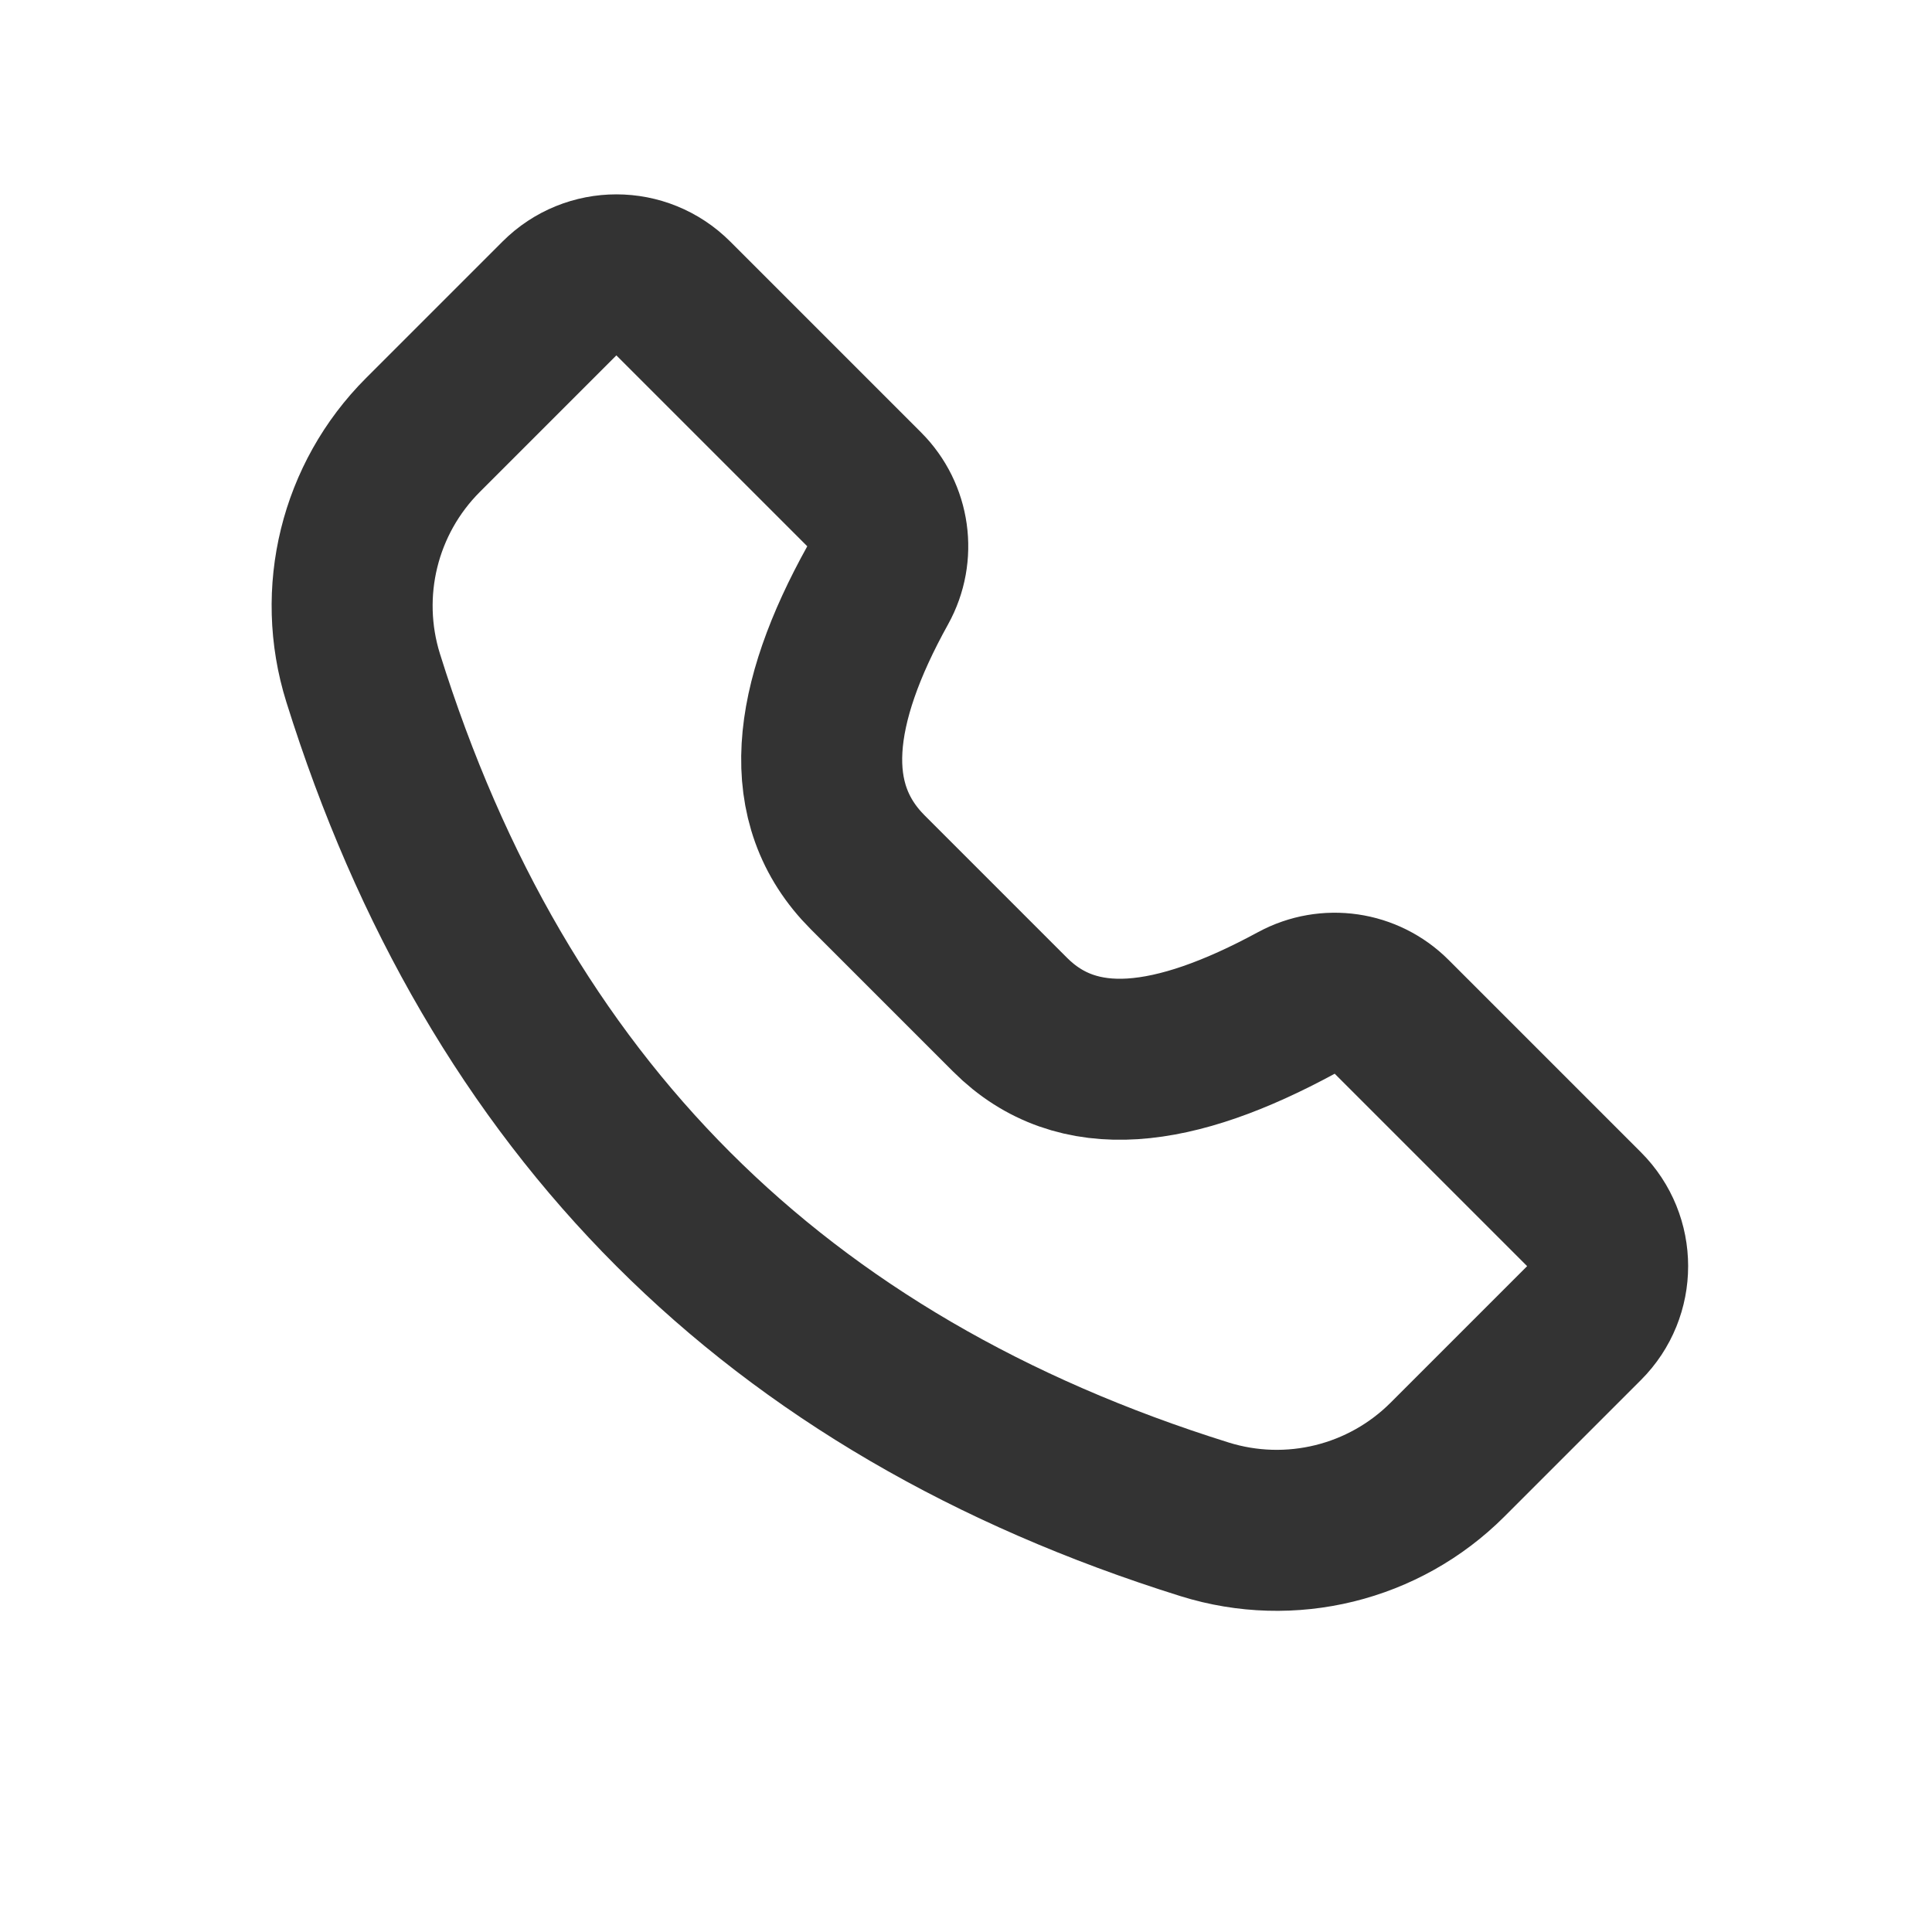
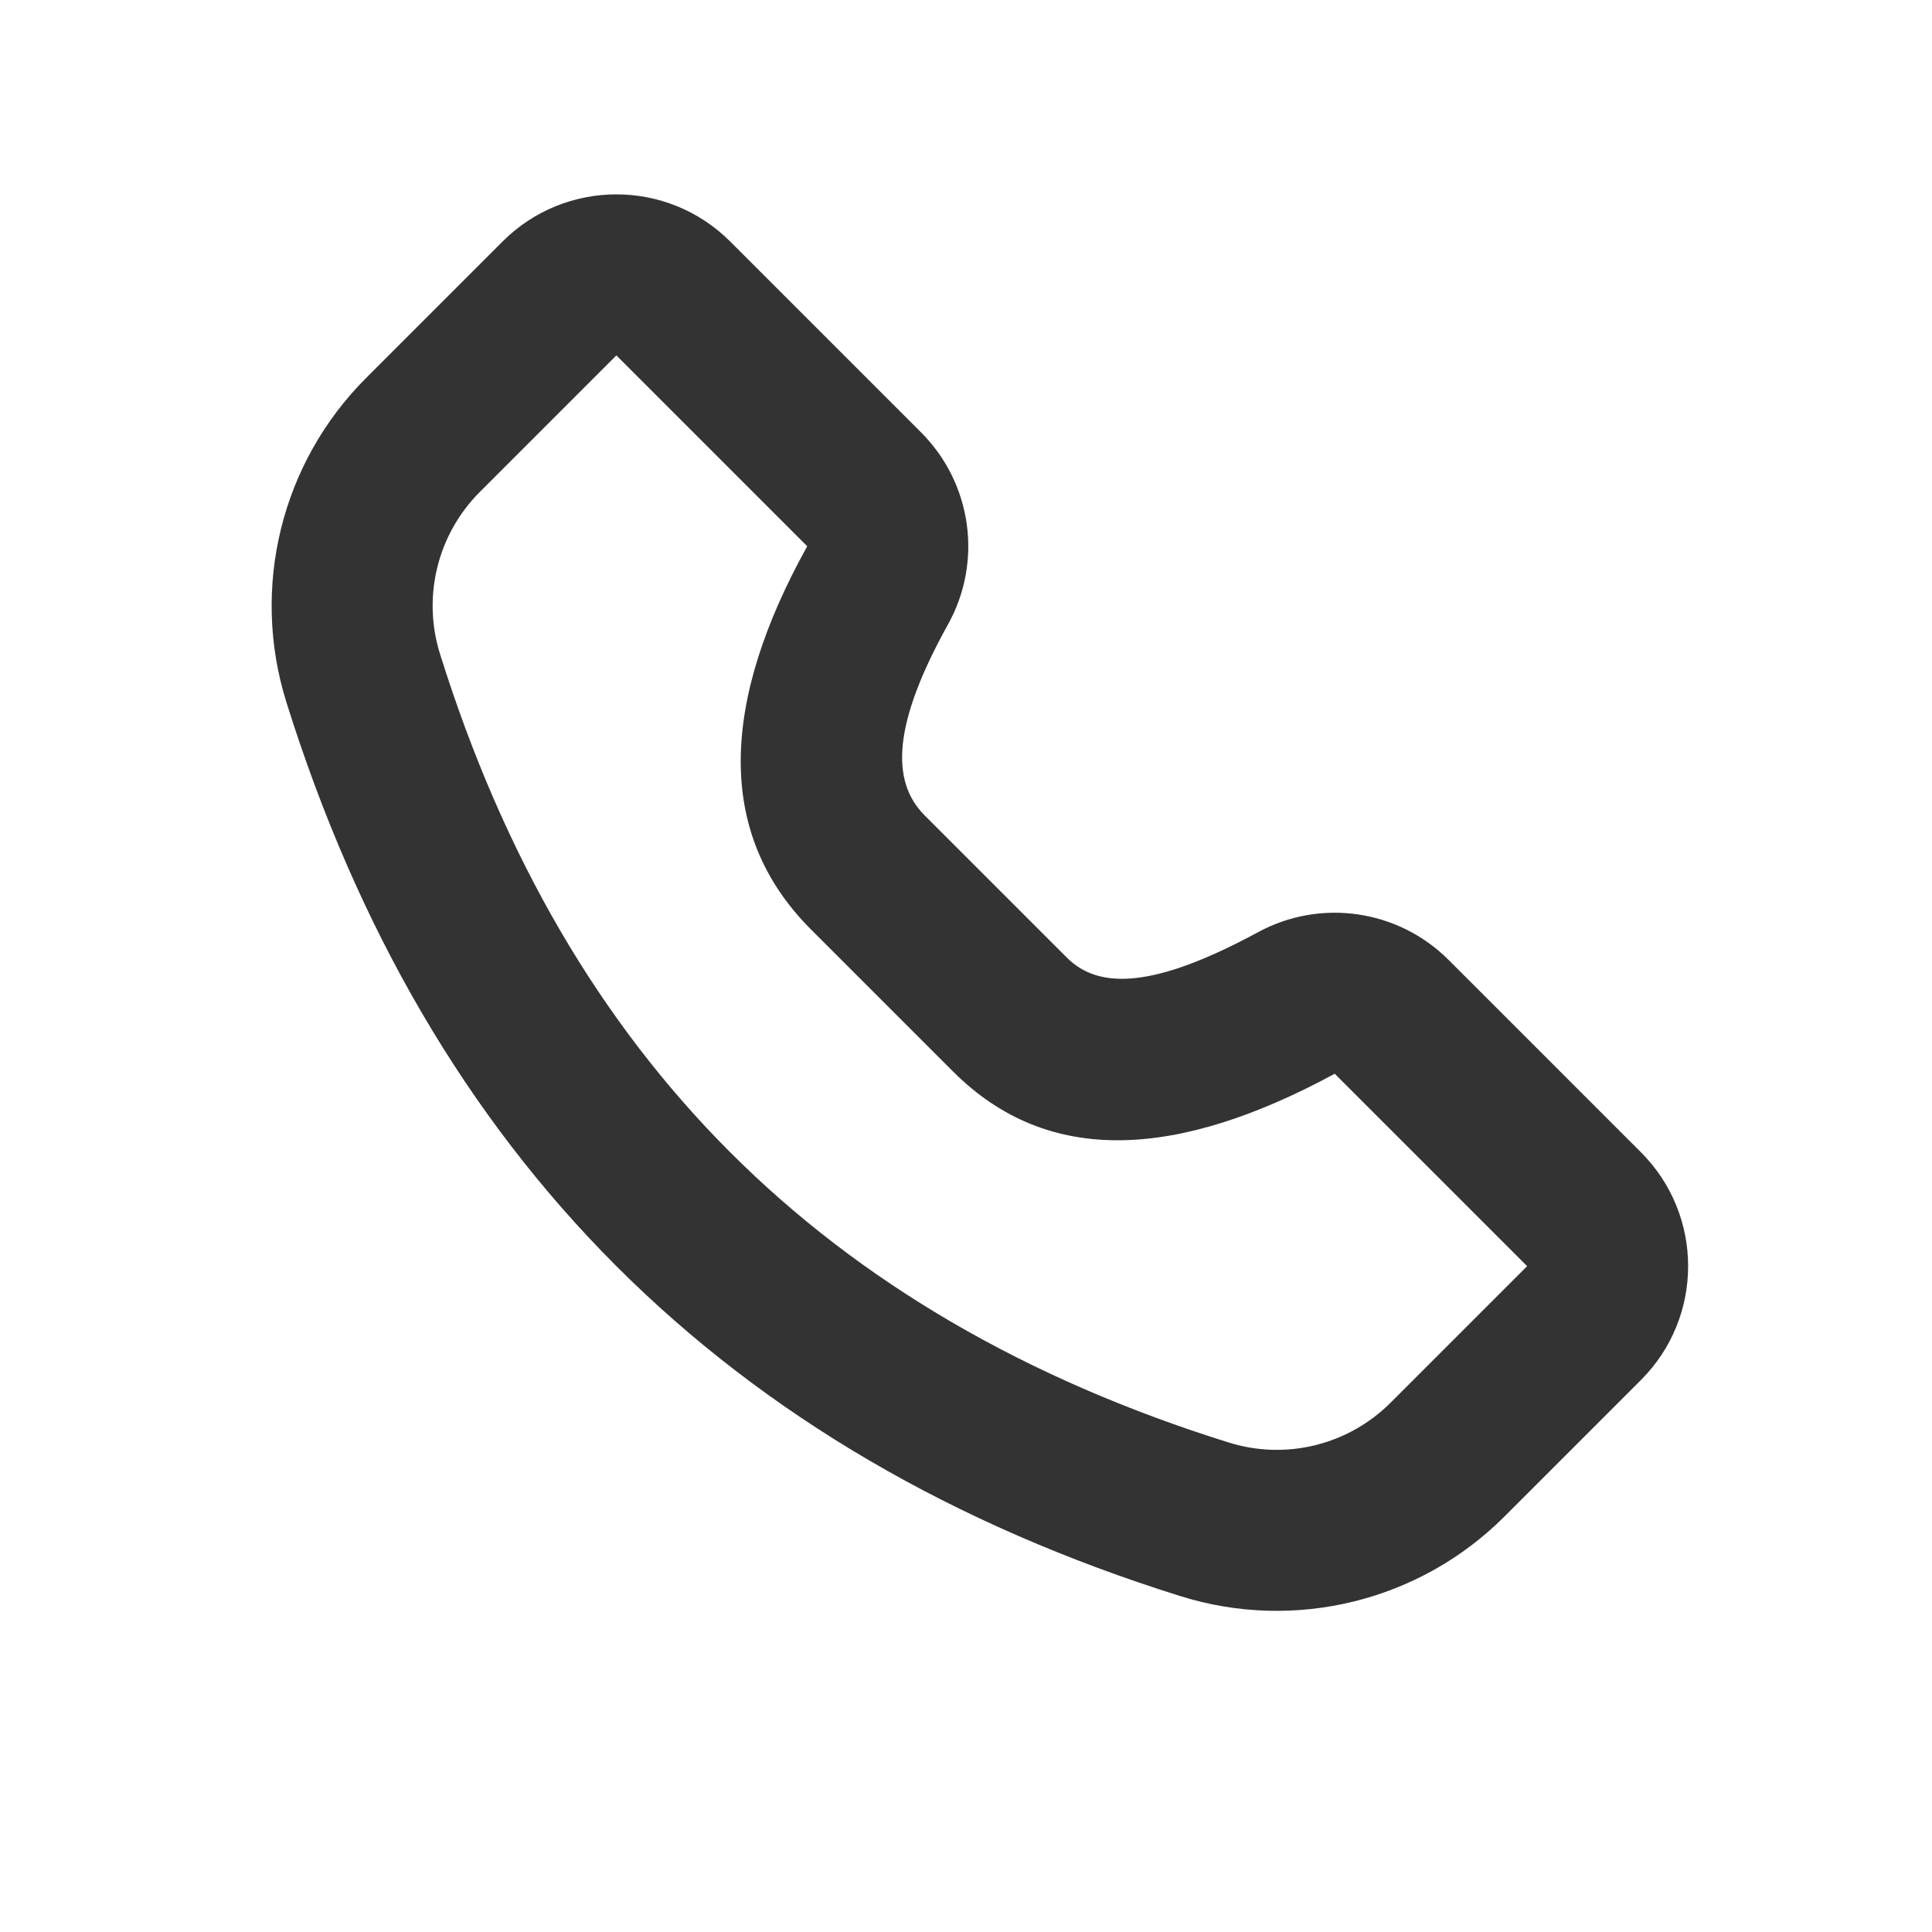
<svg xmlns="http://www.w3.org/2000/svg" width="24px" height="24px" viewBox="0 0 24 24" version="1.1">
  <defs />
  <g id="icon/ic_phone" stroke="none" stroke-width="1" fill="none" fill-rule="evenodd">
-     <path d="M3.801,10.135 C2.812,10.653 2.192,11.677 2.192,12.793 L2.192,15.192 C2.192,15.745 2.64,16.192 3.192,16.192 L6.572,16.192 C7.015,16.192 7.404,15.902 7.531,15.477 C8.021,13.826 8.76,12.859 9.942,12.859 L10.591,12.859 L11.192,12.859 C12.128,12.859 12.128,12.859 12.444,12.859 C13.65,12.86 14.409,13.831 14.877,15.467 C15,15.896 15.392,16.192 15.839,16.192 L19.192,16.192 C19.745,16.192 20.192,15.745 20.192,15.192 L20.192,12.793 C20.192,11.677 19.573,10.653 18.584,10.135 C16.105,8.837 13.644,8.192 11.192,8.192 C8.741,8.192 6.28,8.837 3.801,10.135 Z" id="ic_phone" stroke="#333333" stroke-width="2" transform="translate(11.19239, 12.19239) rotate(-135) translate(-11.19239, -12.19239) " />
+     <path d="M11.192,7.192 C13.815,7.192 16.433,7.88 19.048,9.249 C20.366,9.94 21.192,11.305 21.192,12.793 L21.192,15.192 C21.192,16.297 20.297,17.192 19.192,17.192 L15.839,17.192 C14.946,17.192 14.161,16.601 13.916,15.742 C13.531,14.397 13.052,13.86 12.444,13.859 L12.245,13.859 C11.98,13.859 11.98,13.859 11.192,13.859 L10.591,13.859 L9.942,13.859 C9.364,13.859 8.897,14.391 8.489,15.762 C8.237,16.611 7.457,17.192 6.572,17.192 L3.192,17.192 C2.088,17.192 1.192,16.297 1.192,15.192 L1.192,12.793 C1.192,11.305 2.018,9.94 3.337,9.249 C5.952,7.88 8.57,7.192 11.192,7.192 Z M3.192,12.793 L3.192,15.192 L6.572,15.192 C7.203,13.071 8.267,11.859 9.942,11.859 L10.591,11.859 L11.192,11.859 C11.98,11.859 11.98,11.859 12.245,11.859 L12.445,11.859 C14.142,11.861 15.237,13.088 15.839,15.192 L19.192,15.192 L19.192,12.793 C19.192,12.049 18.779,11.366 18.12,11.021 C15.783,9.797 13.48,9.192 11.192,9.192 C8.905,9.192 6.602,9.797 4.265,11.021 C3.605,11.366 3.192,12.049 3.192,12.793 Z" id="ic_phone" fill="#333333" fill-rule="nonzero" transform="translate(11.19239, 12.19239) rotate(-135) translate(-11.19239, -12.19239) " />
  </g>
</svg>
